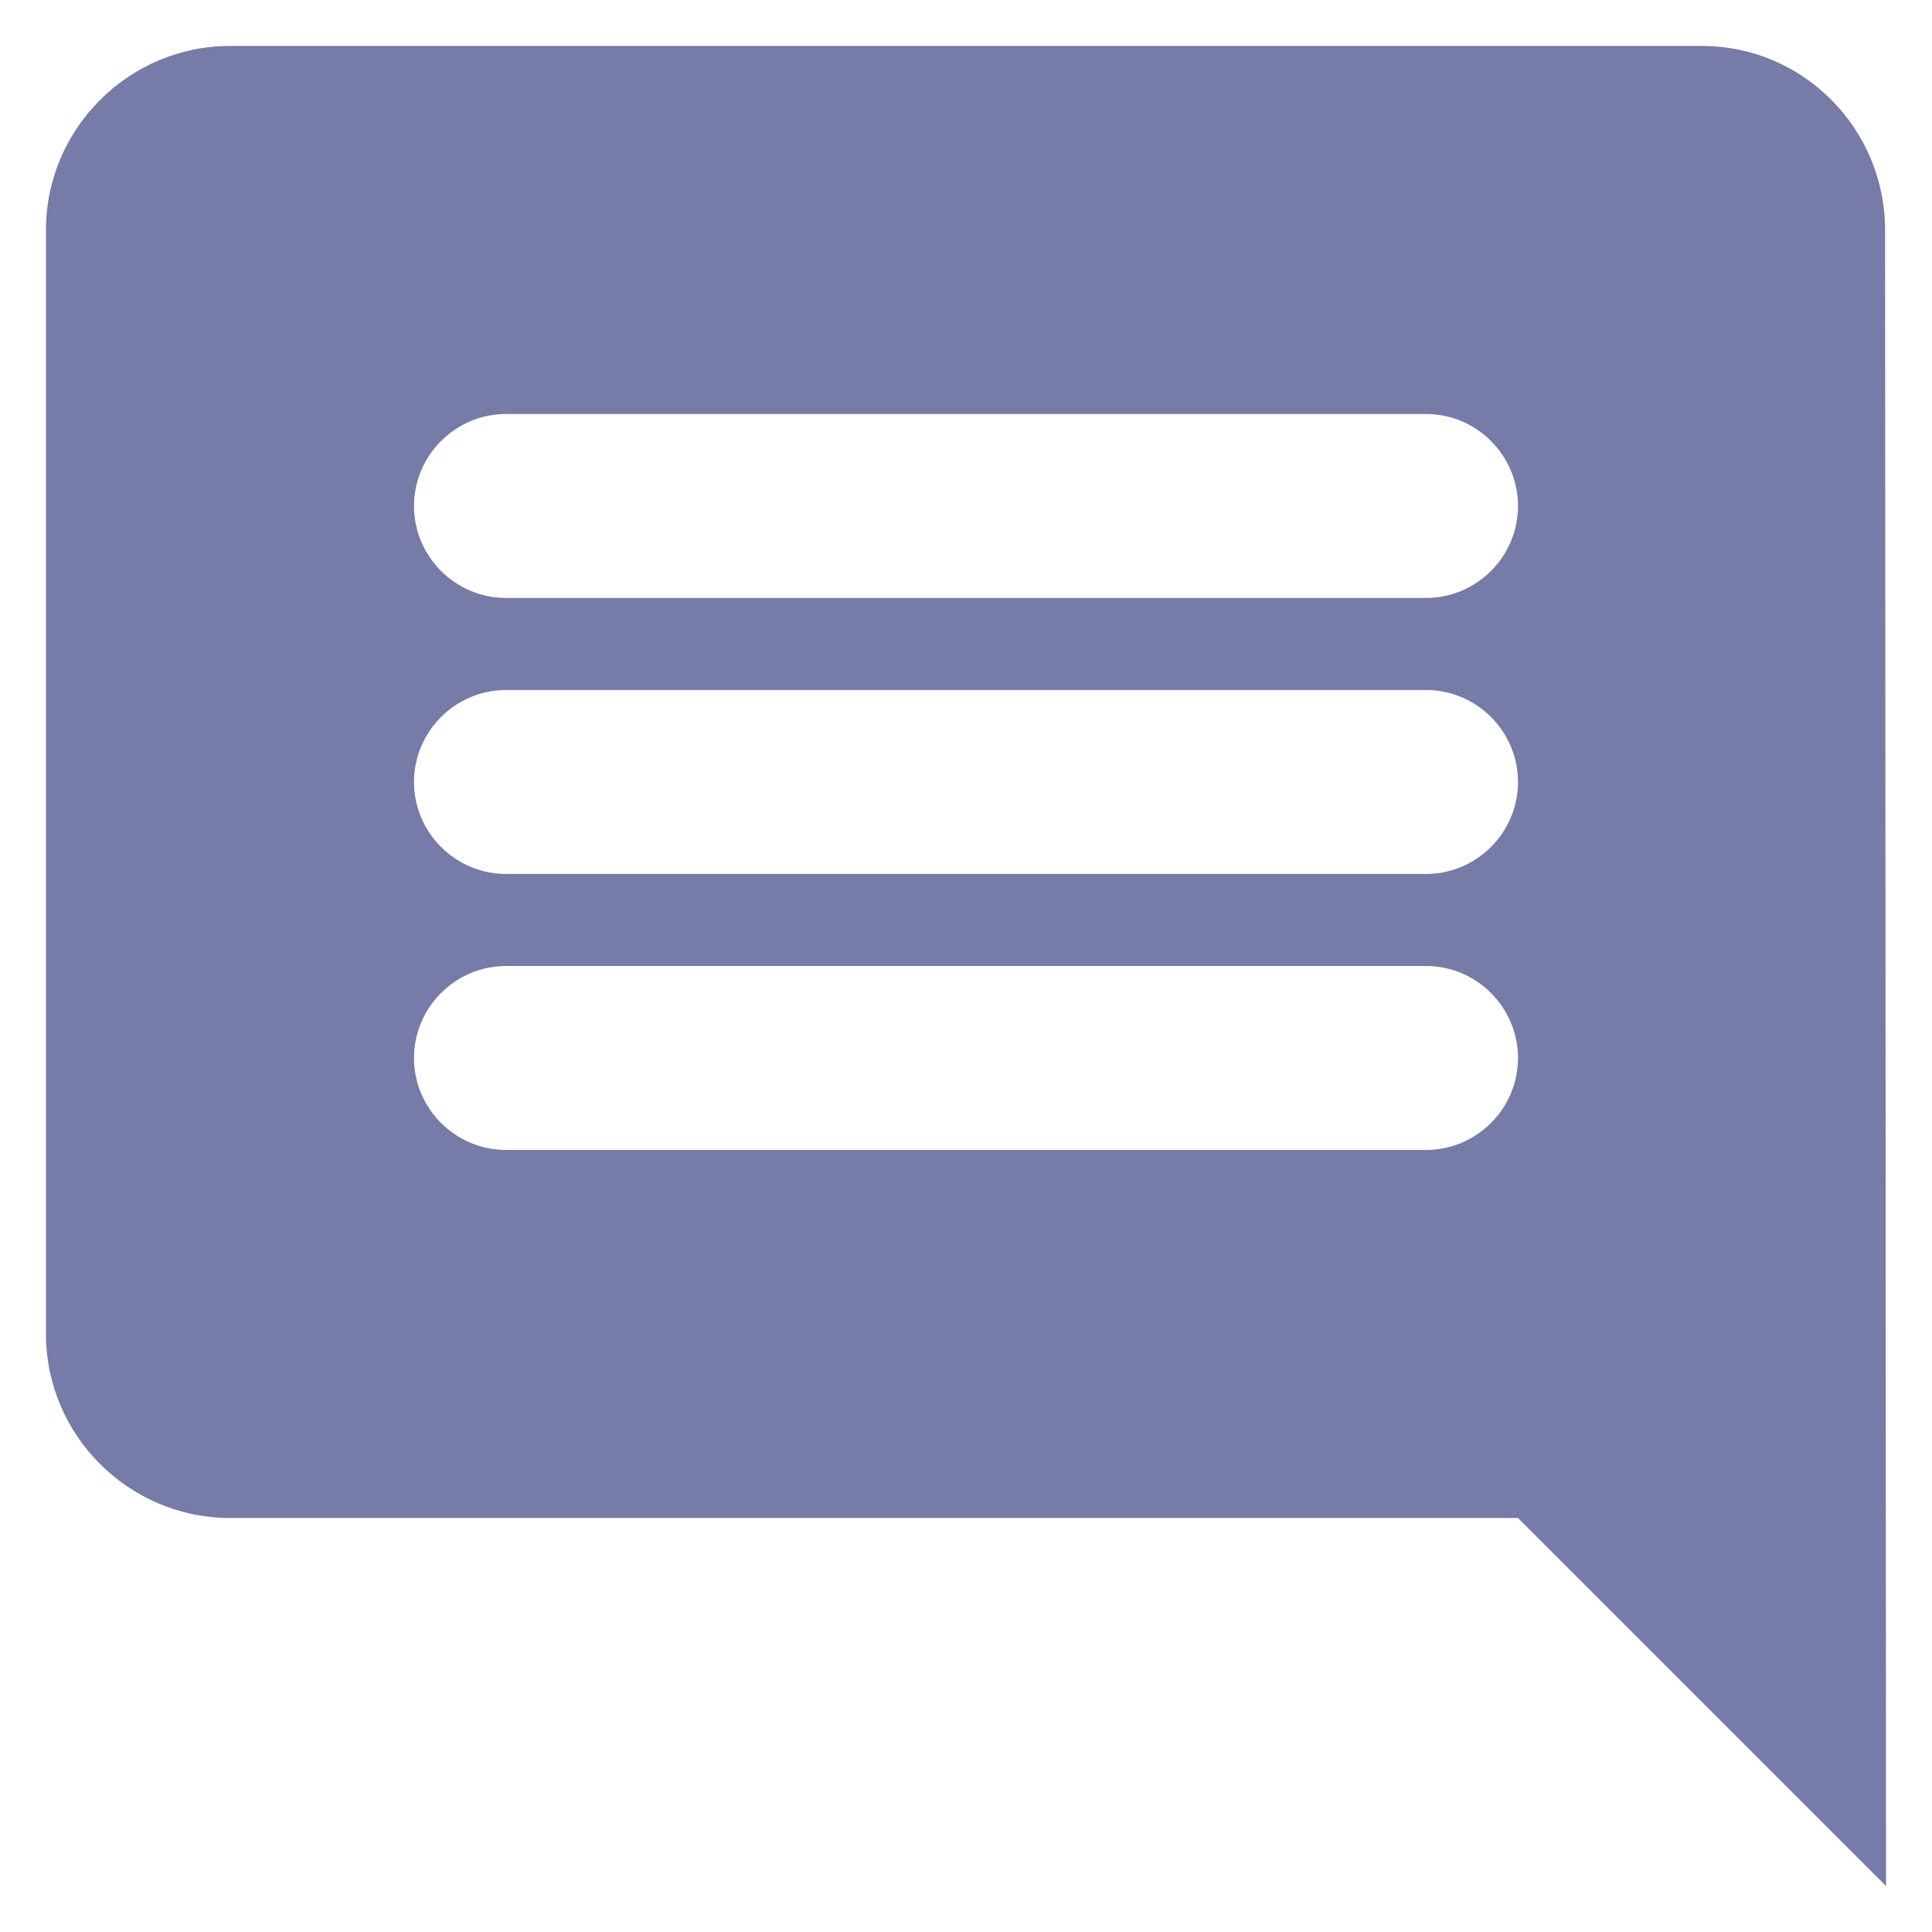
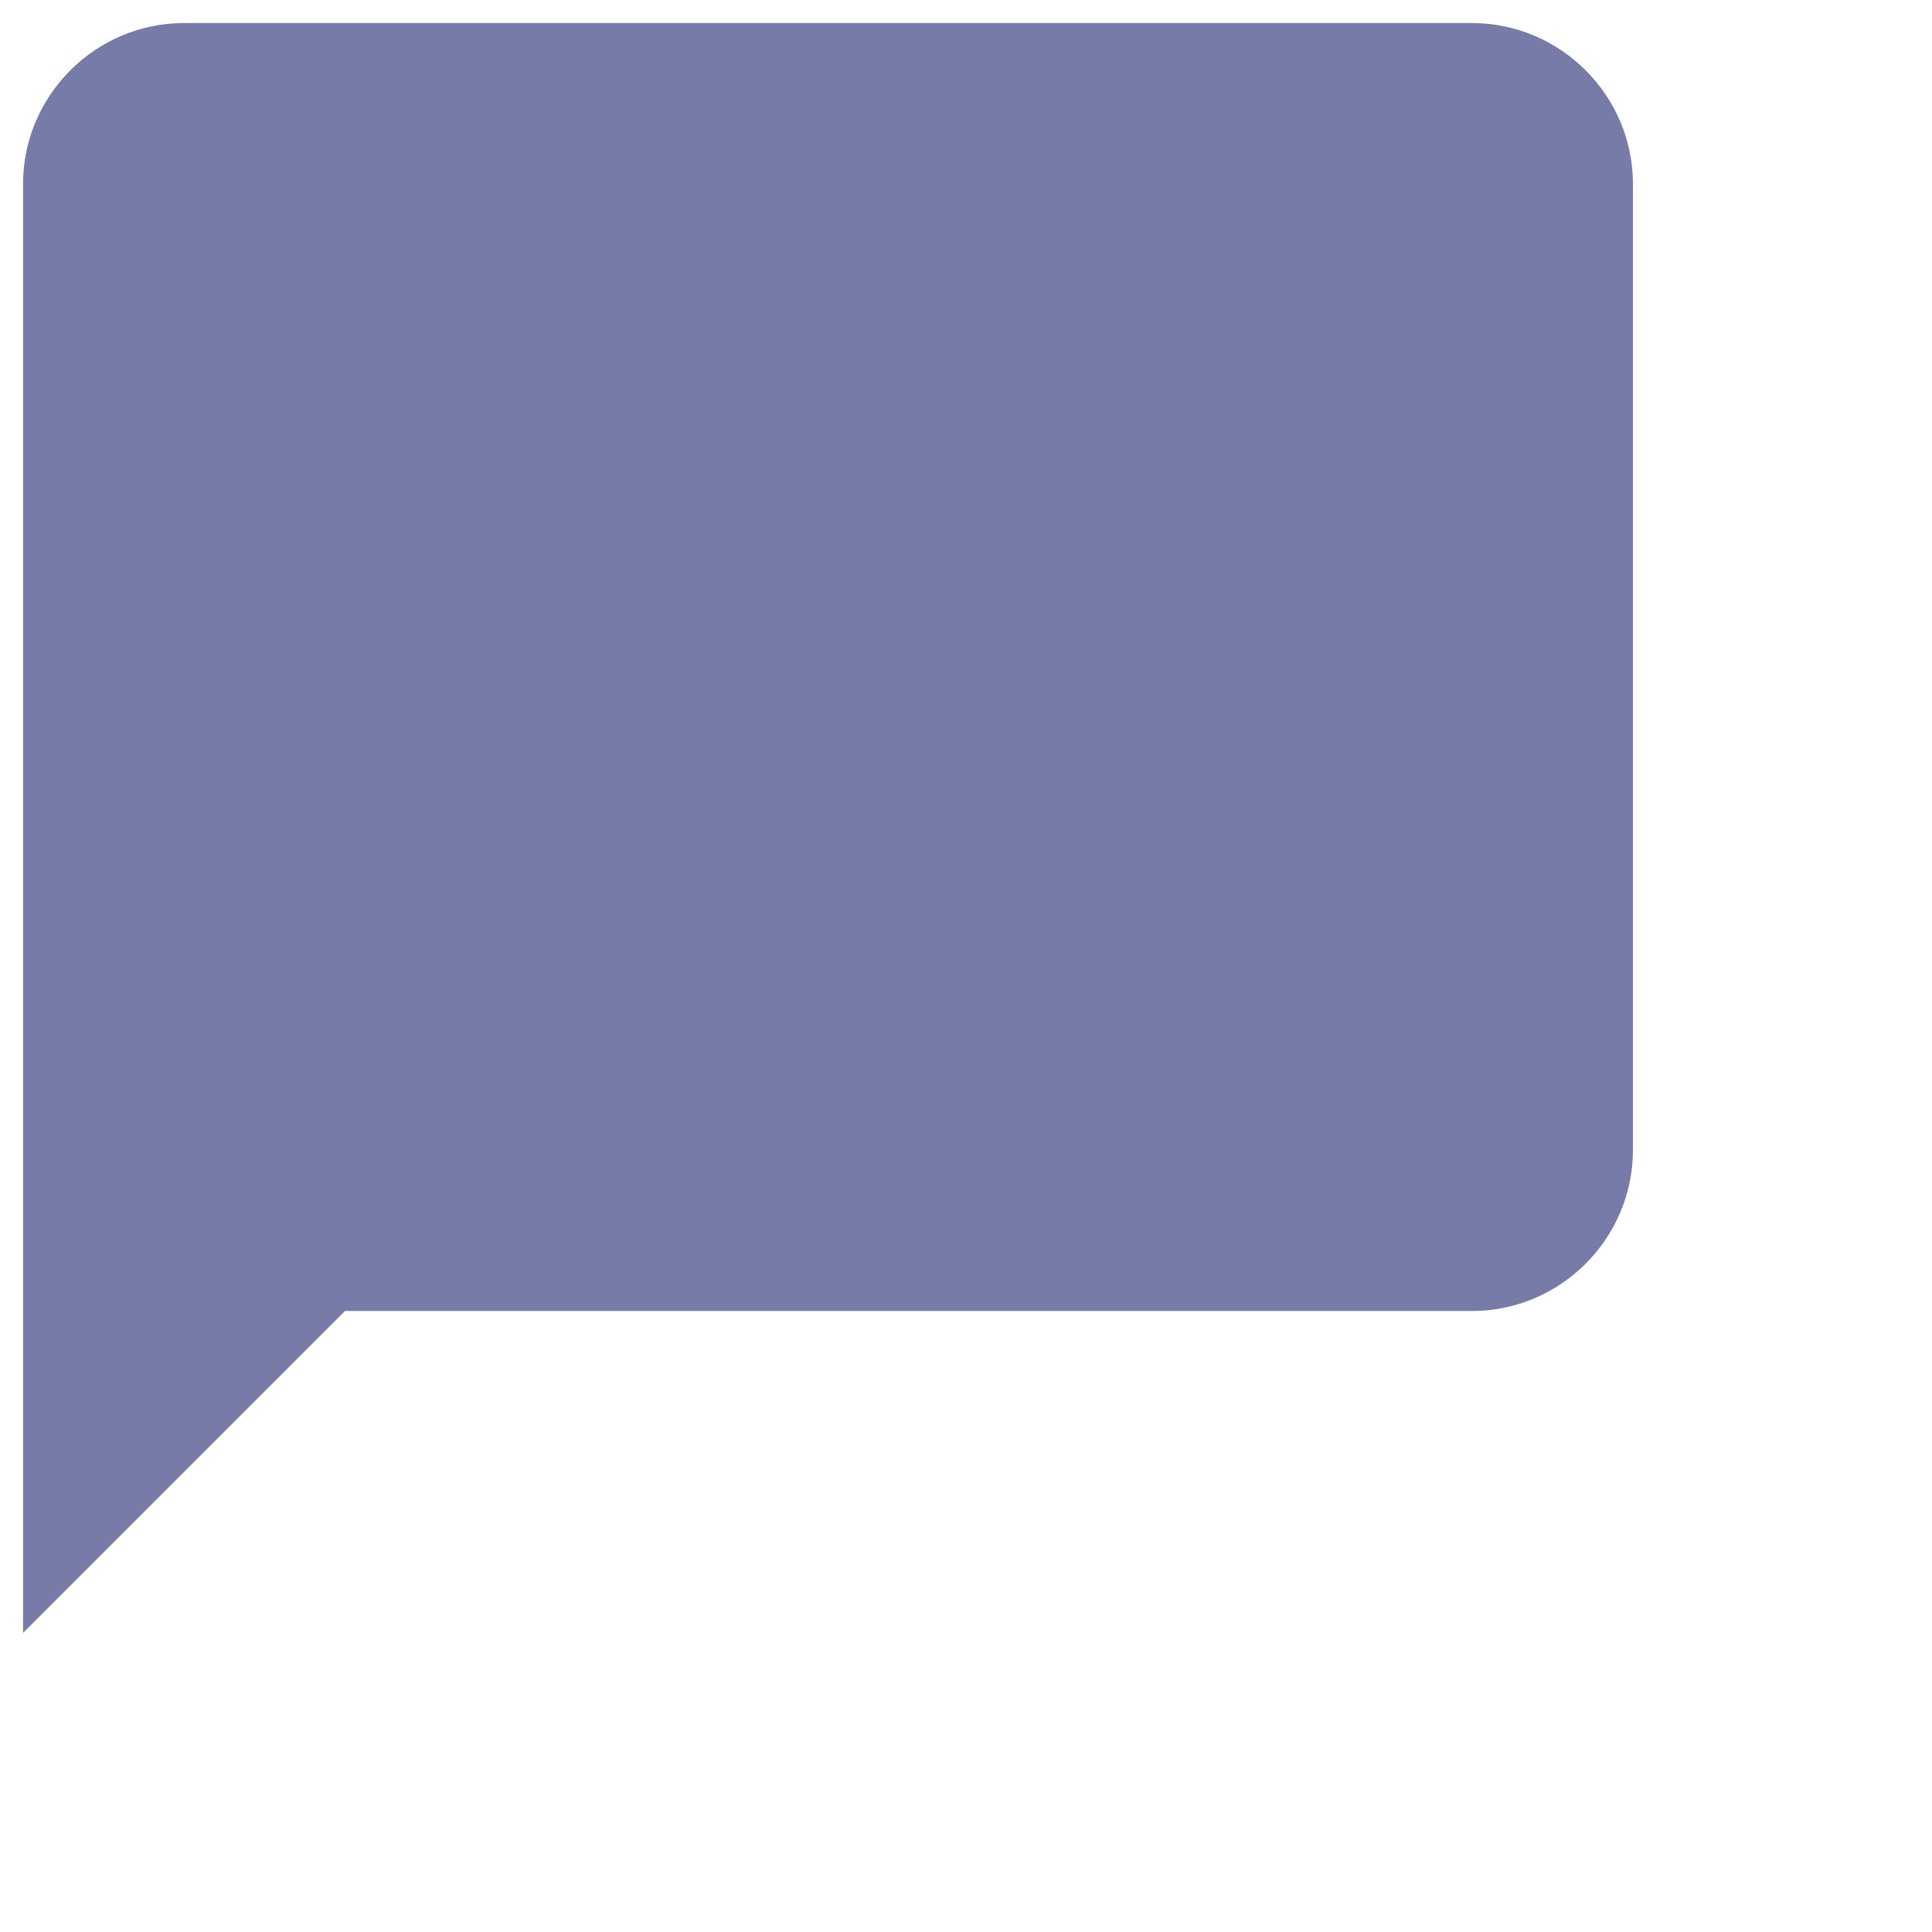
<svg xmlns="http://www.w3.org/2000/svg" width="14" height="14" viewBox="0 0 14 14" fill="#767BA8">
-   <path d="M13.66 1.667C13.66 0.933 13.067 0.333 12.334 0.333H1.667C0.933 0.333 0.333 0.933 0.333 1.667V9.667C0.333 10.4 0.933 11 1.667 11H11L13.667 13.667L13.66 1.667ZM10.334 8.333H3.667C3.3 8.333 3 8.033 3 7.667C3 7.3 3.3 7 3.667 7H10.334C10.7 7 11 7.3 11 7.667C11 8.033 10.7 8.333 10.334 8.333ZM10.334 6.333H3.667C3.3 6.333 3 6.033 3 5.667C3 5.3 3.3 5 3.667 5H10.334C10.7 5 11 5.3 11 5.667C11 6.033 10.7 6.333 10.334 6.333ZM10.334 4.333H3.667C3.3 4.333 3 4.033 3 3.667C3 3.3 3.3 3 3.667 3H10.334C10.7 3 11 3.3 11 3.667C11 4.033 10.7 4.333 10.334 4.333Z" fill="inherit" />
+   <path d="M10.666 0.167H1.333C0.692 0.167 0.167 0.692 0.167 1.333V11.833L2.5 9.5H10.666C11.308 9.5 11.833 8.975 11.833 8.333V1.333C11.833 0.692 11.308 0.167 10.666 0.167Z" fill="inherit" />
</svg>
